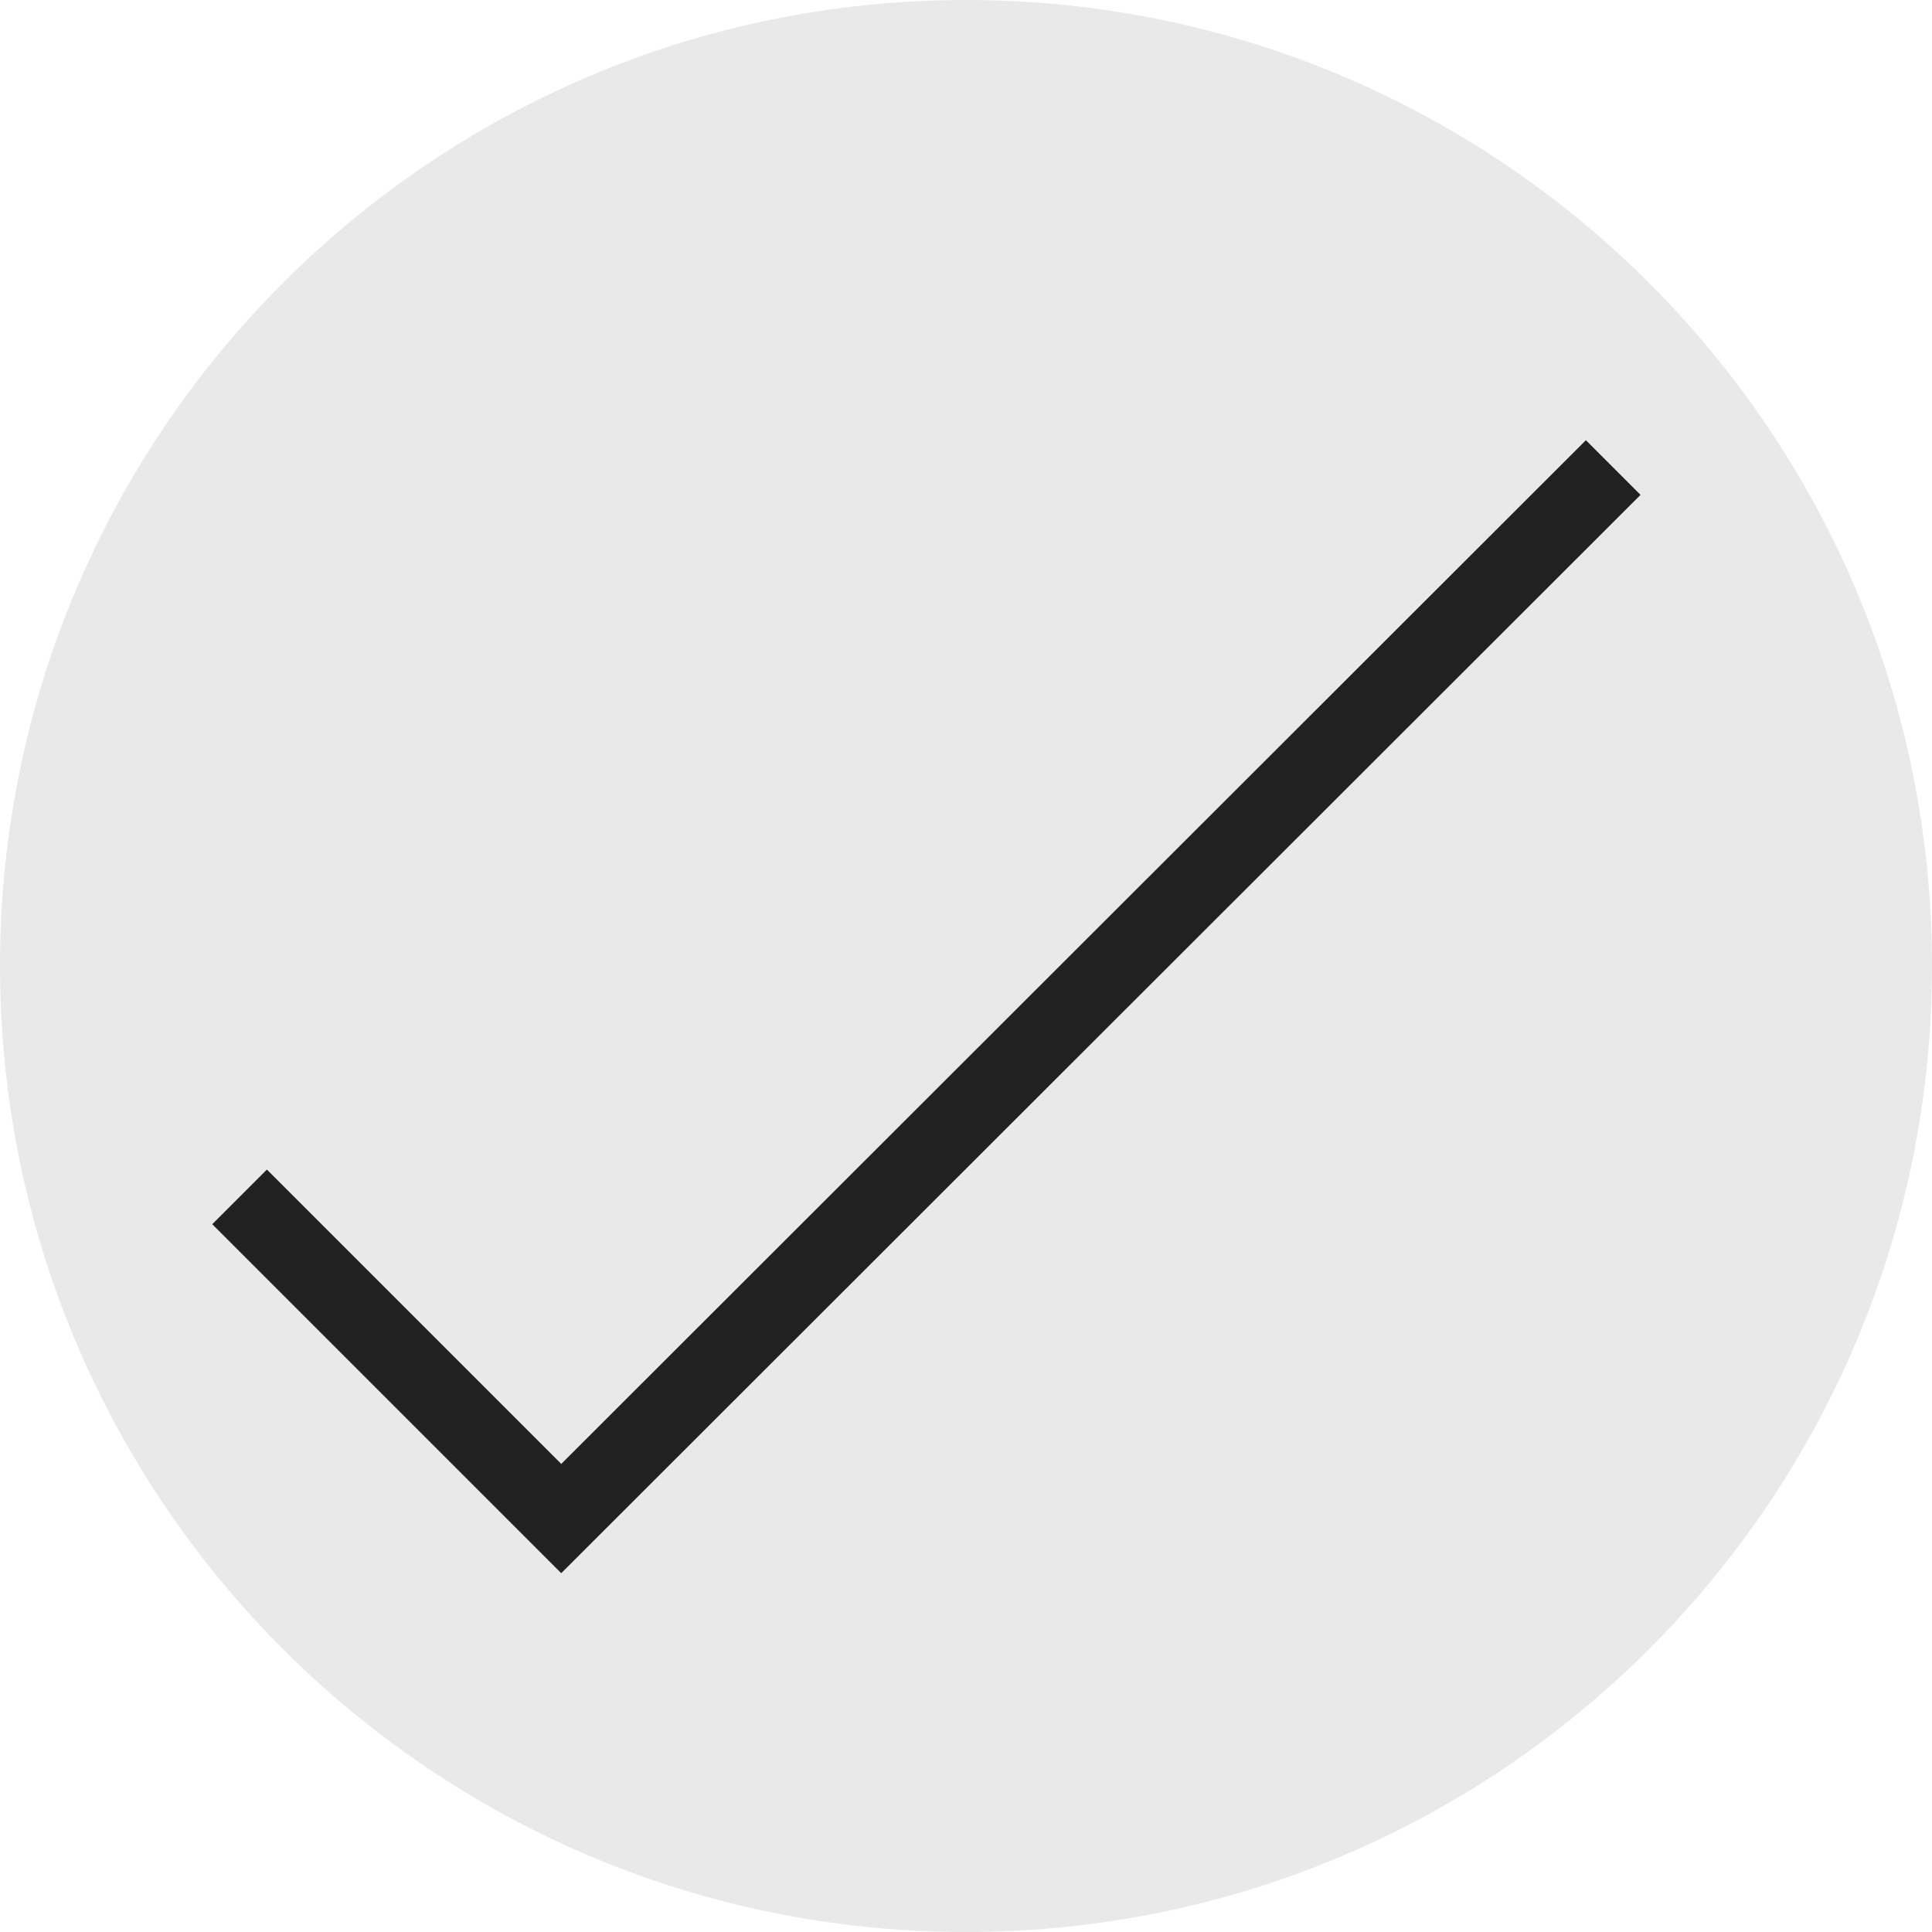
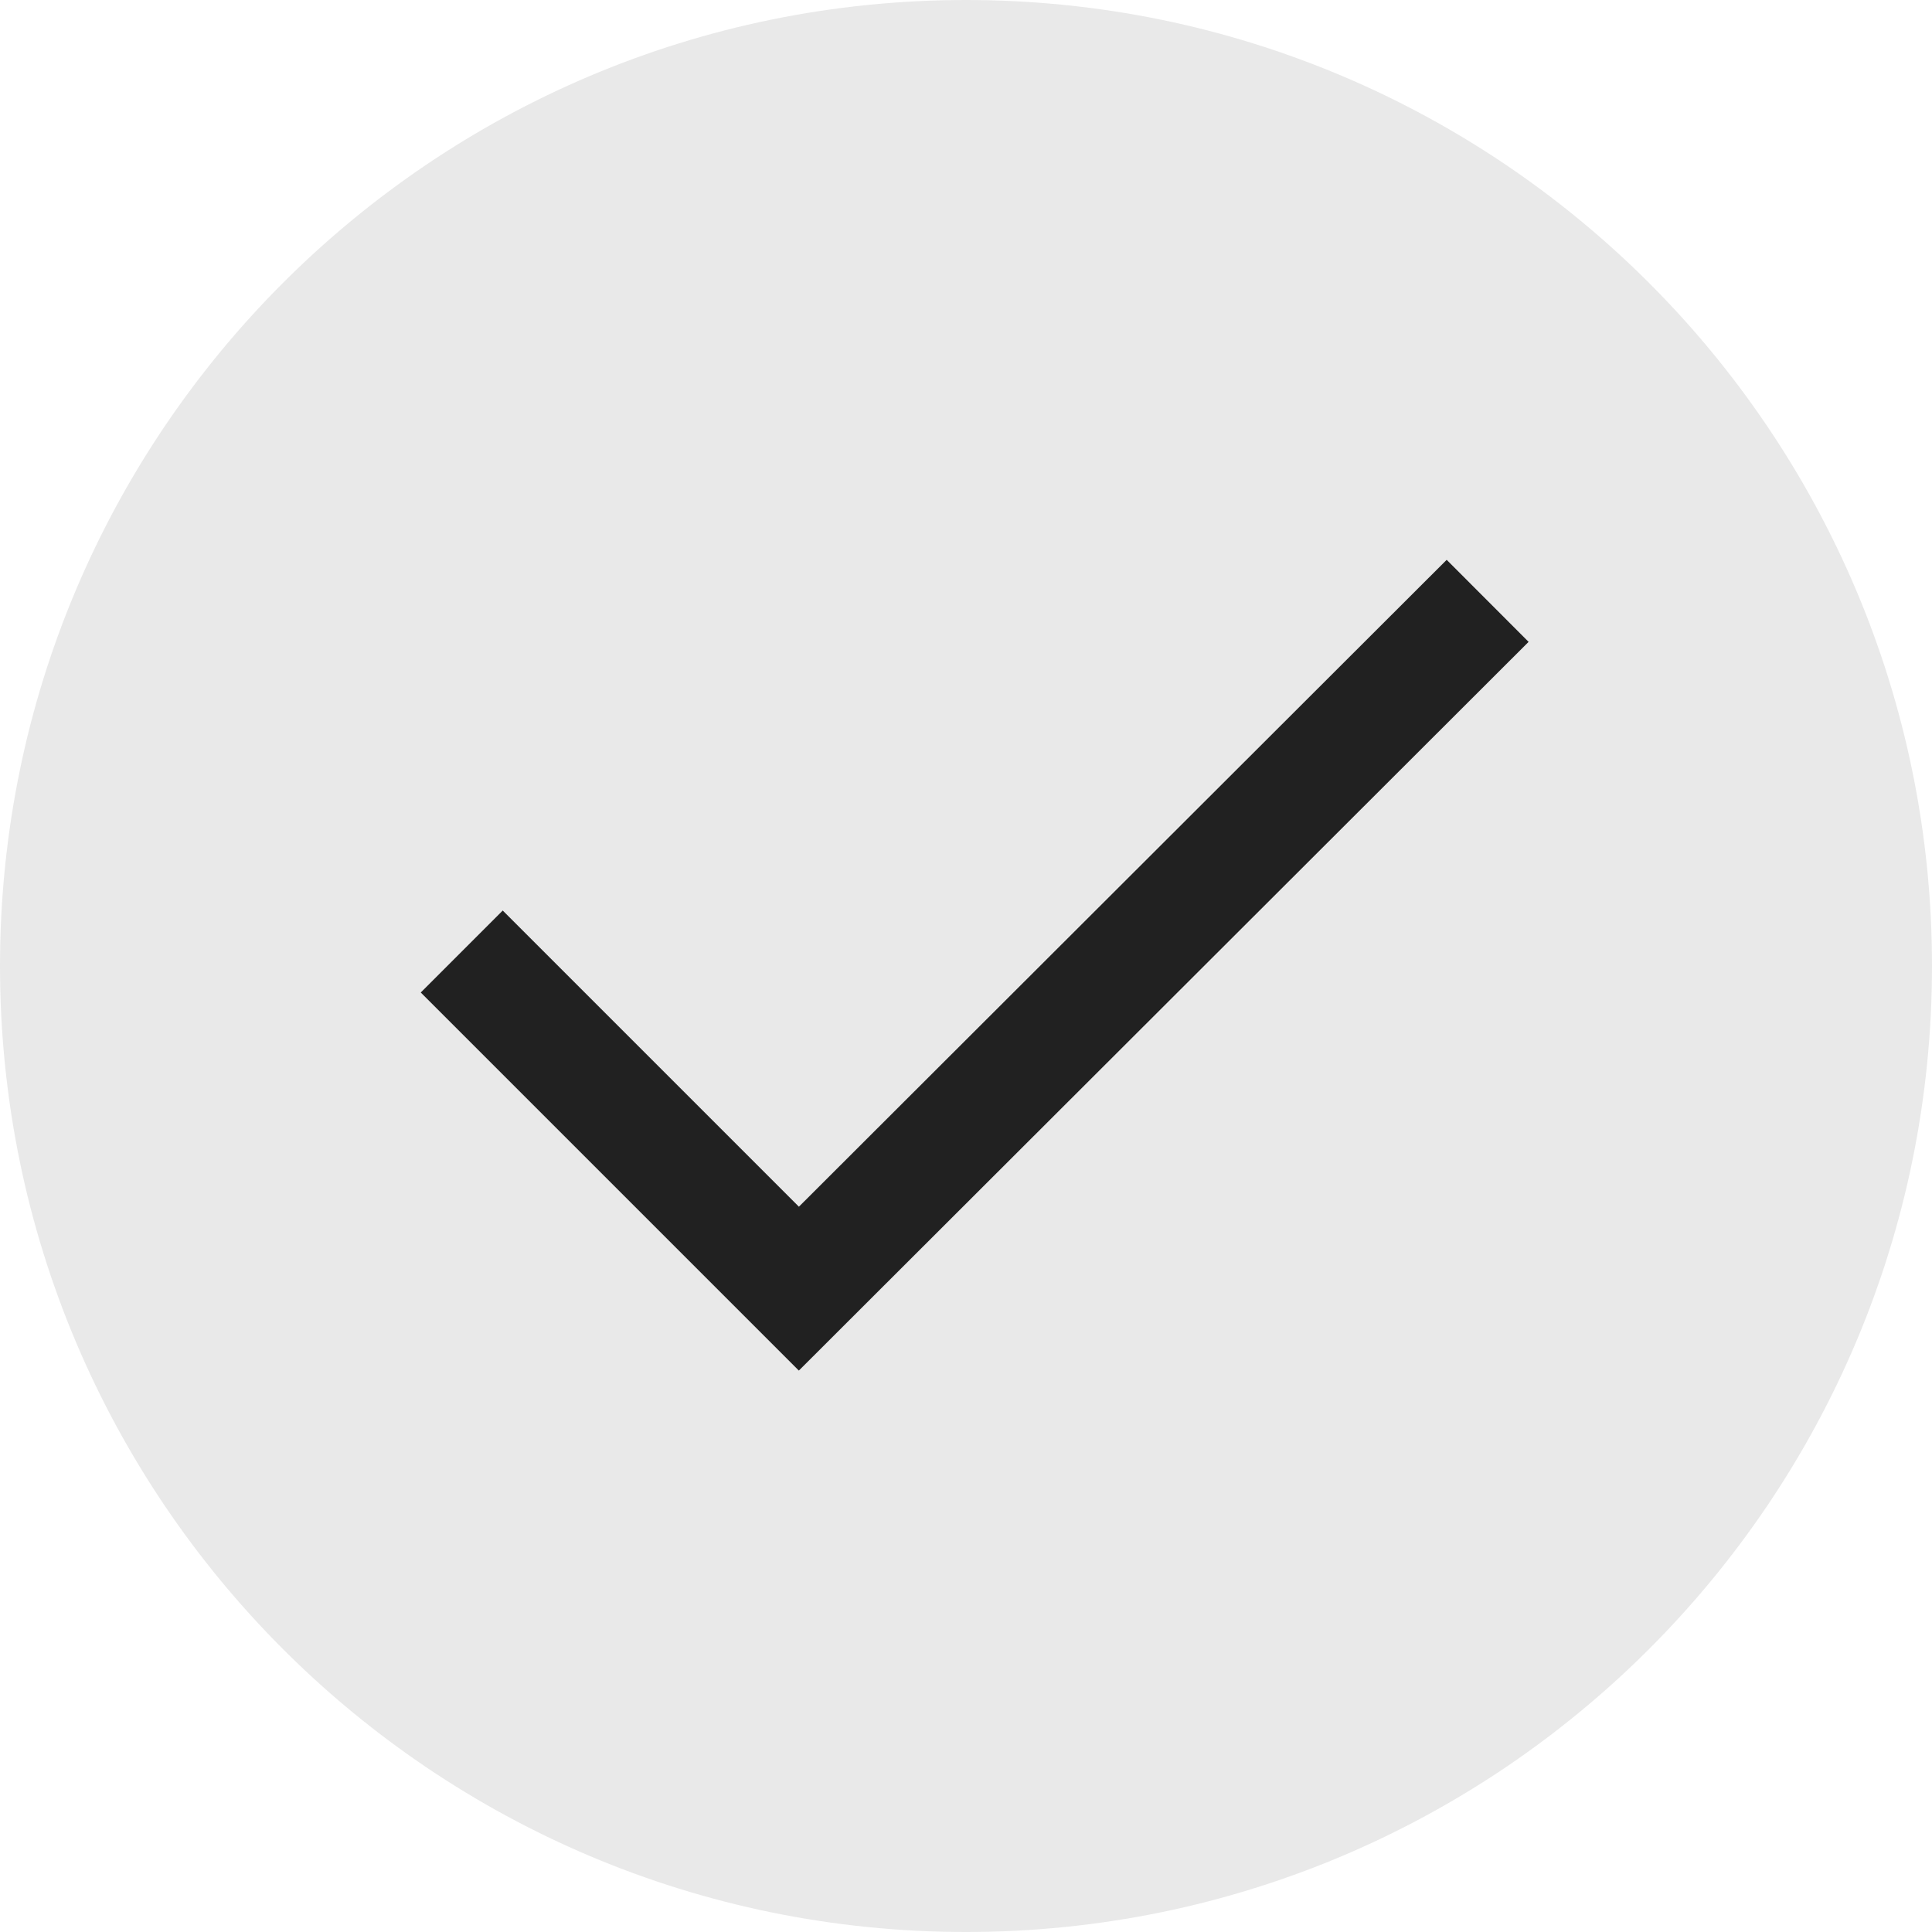
<svg xmlns="http://www.w3.org/2000/svg" version="1.1" id="Layer_1" x="0px" y="0px" viewBox="0 0 200 200" style="enable-background:new 0 0 200 200;" xml:space="preserve">
  <style type="text/css">
- 	.st0{opacity:0.1;fill:#212121;}
- 	.st1{fill:none;stroke:#212121;stroke-width:8;stroke-miterlimit:10;}
+ 	.st0{opacity:0.1;fill:#212121;enable-background:new    ;}
+ 	.st1{fill:none;stroke:#212121;stroke-width:12;stroke-miterlimit:10;}
</style>
  <circle class="st0" cx="100" cy="100" r="100" />
-   <polyline class="st1" points="24.8,123.9 58.1,157.2 167,48.4 " />
+   <polyline class="st1" points="47.8,98.5 82.7,133.4 154,62.2 " />
</svg>
